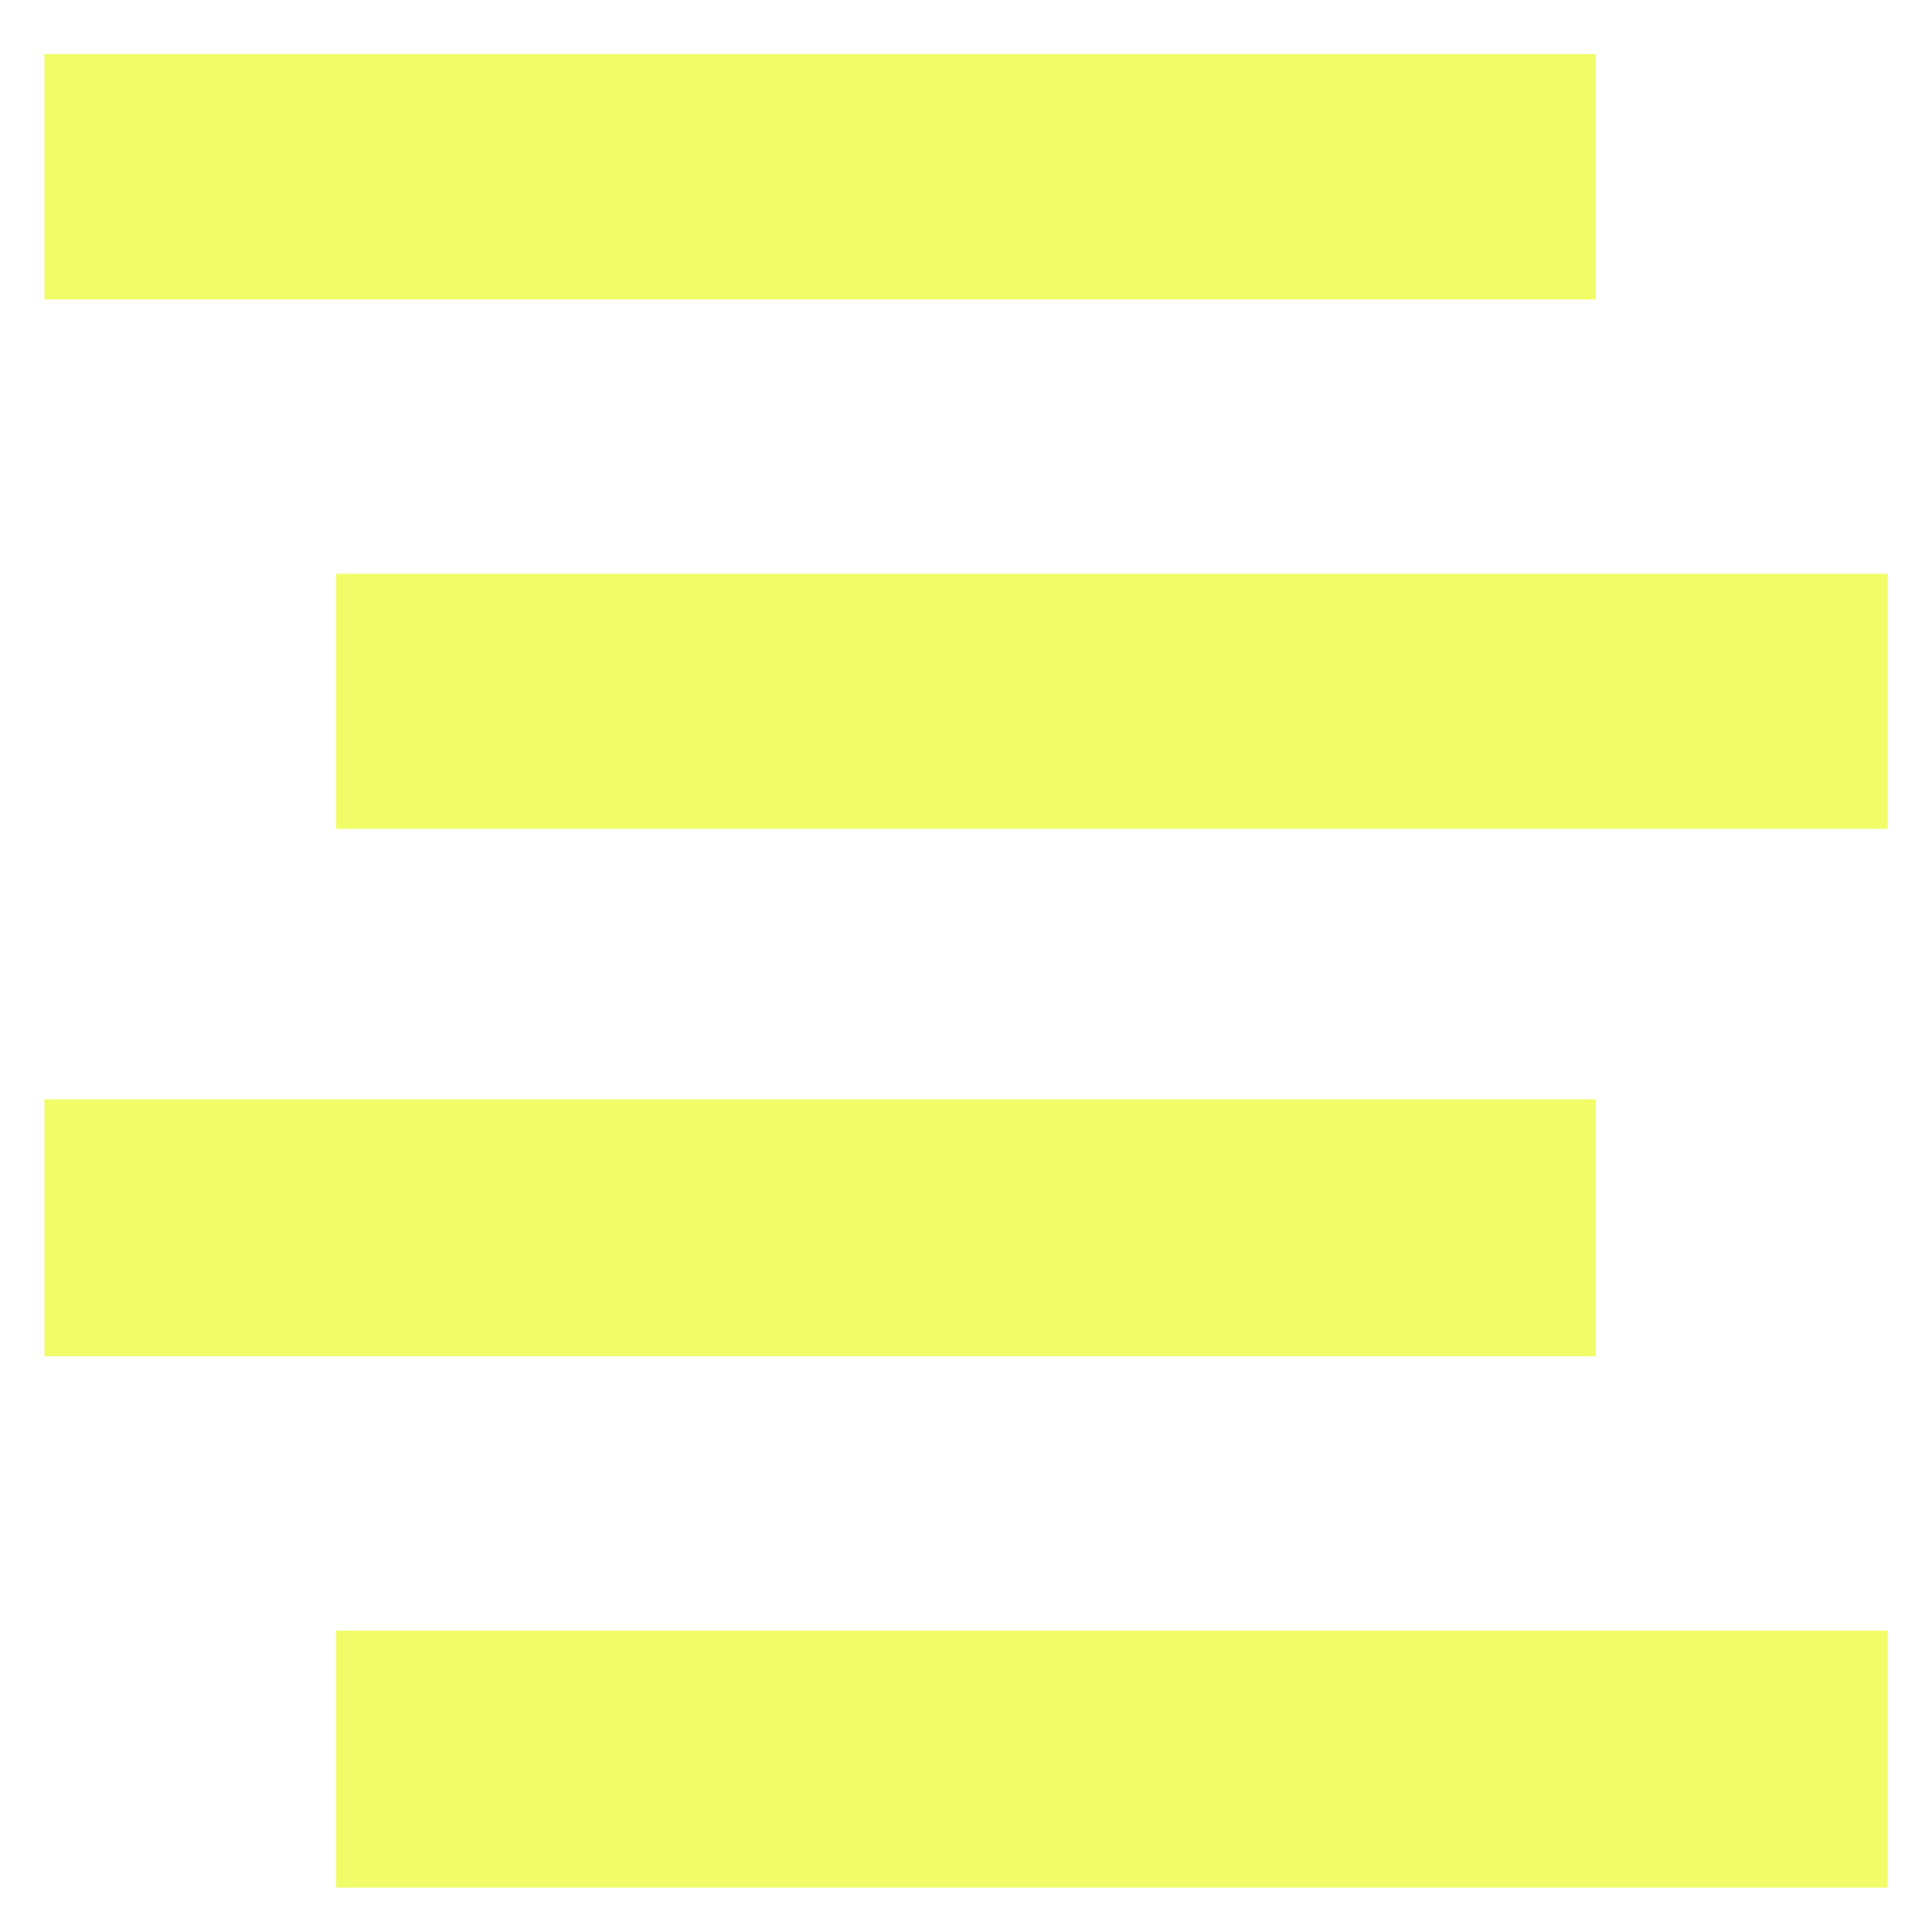
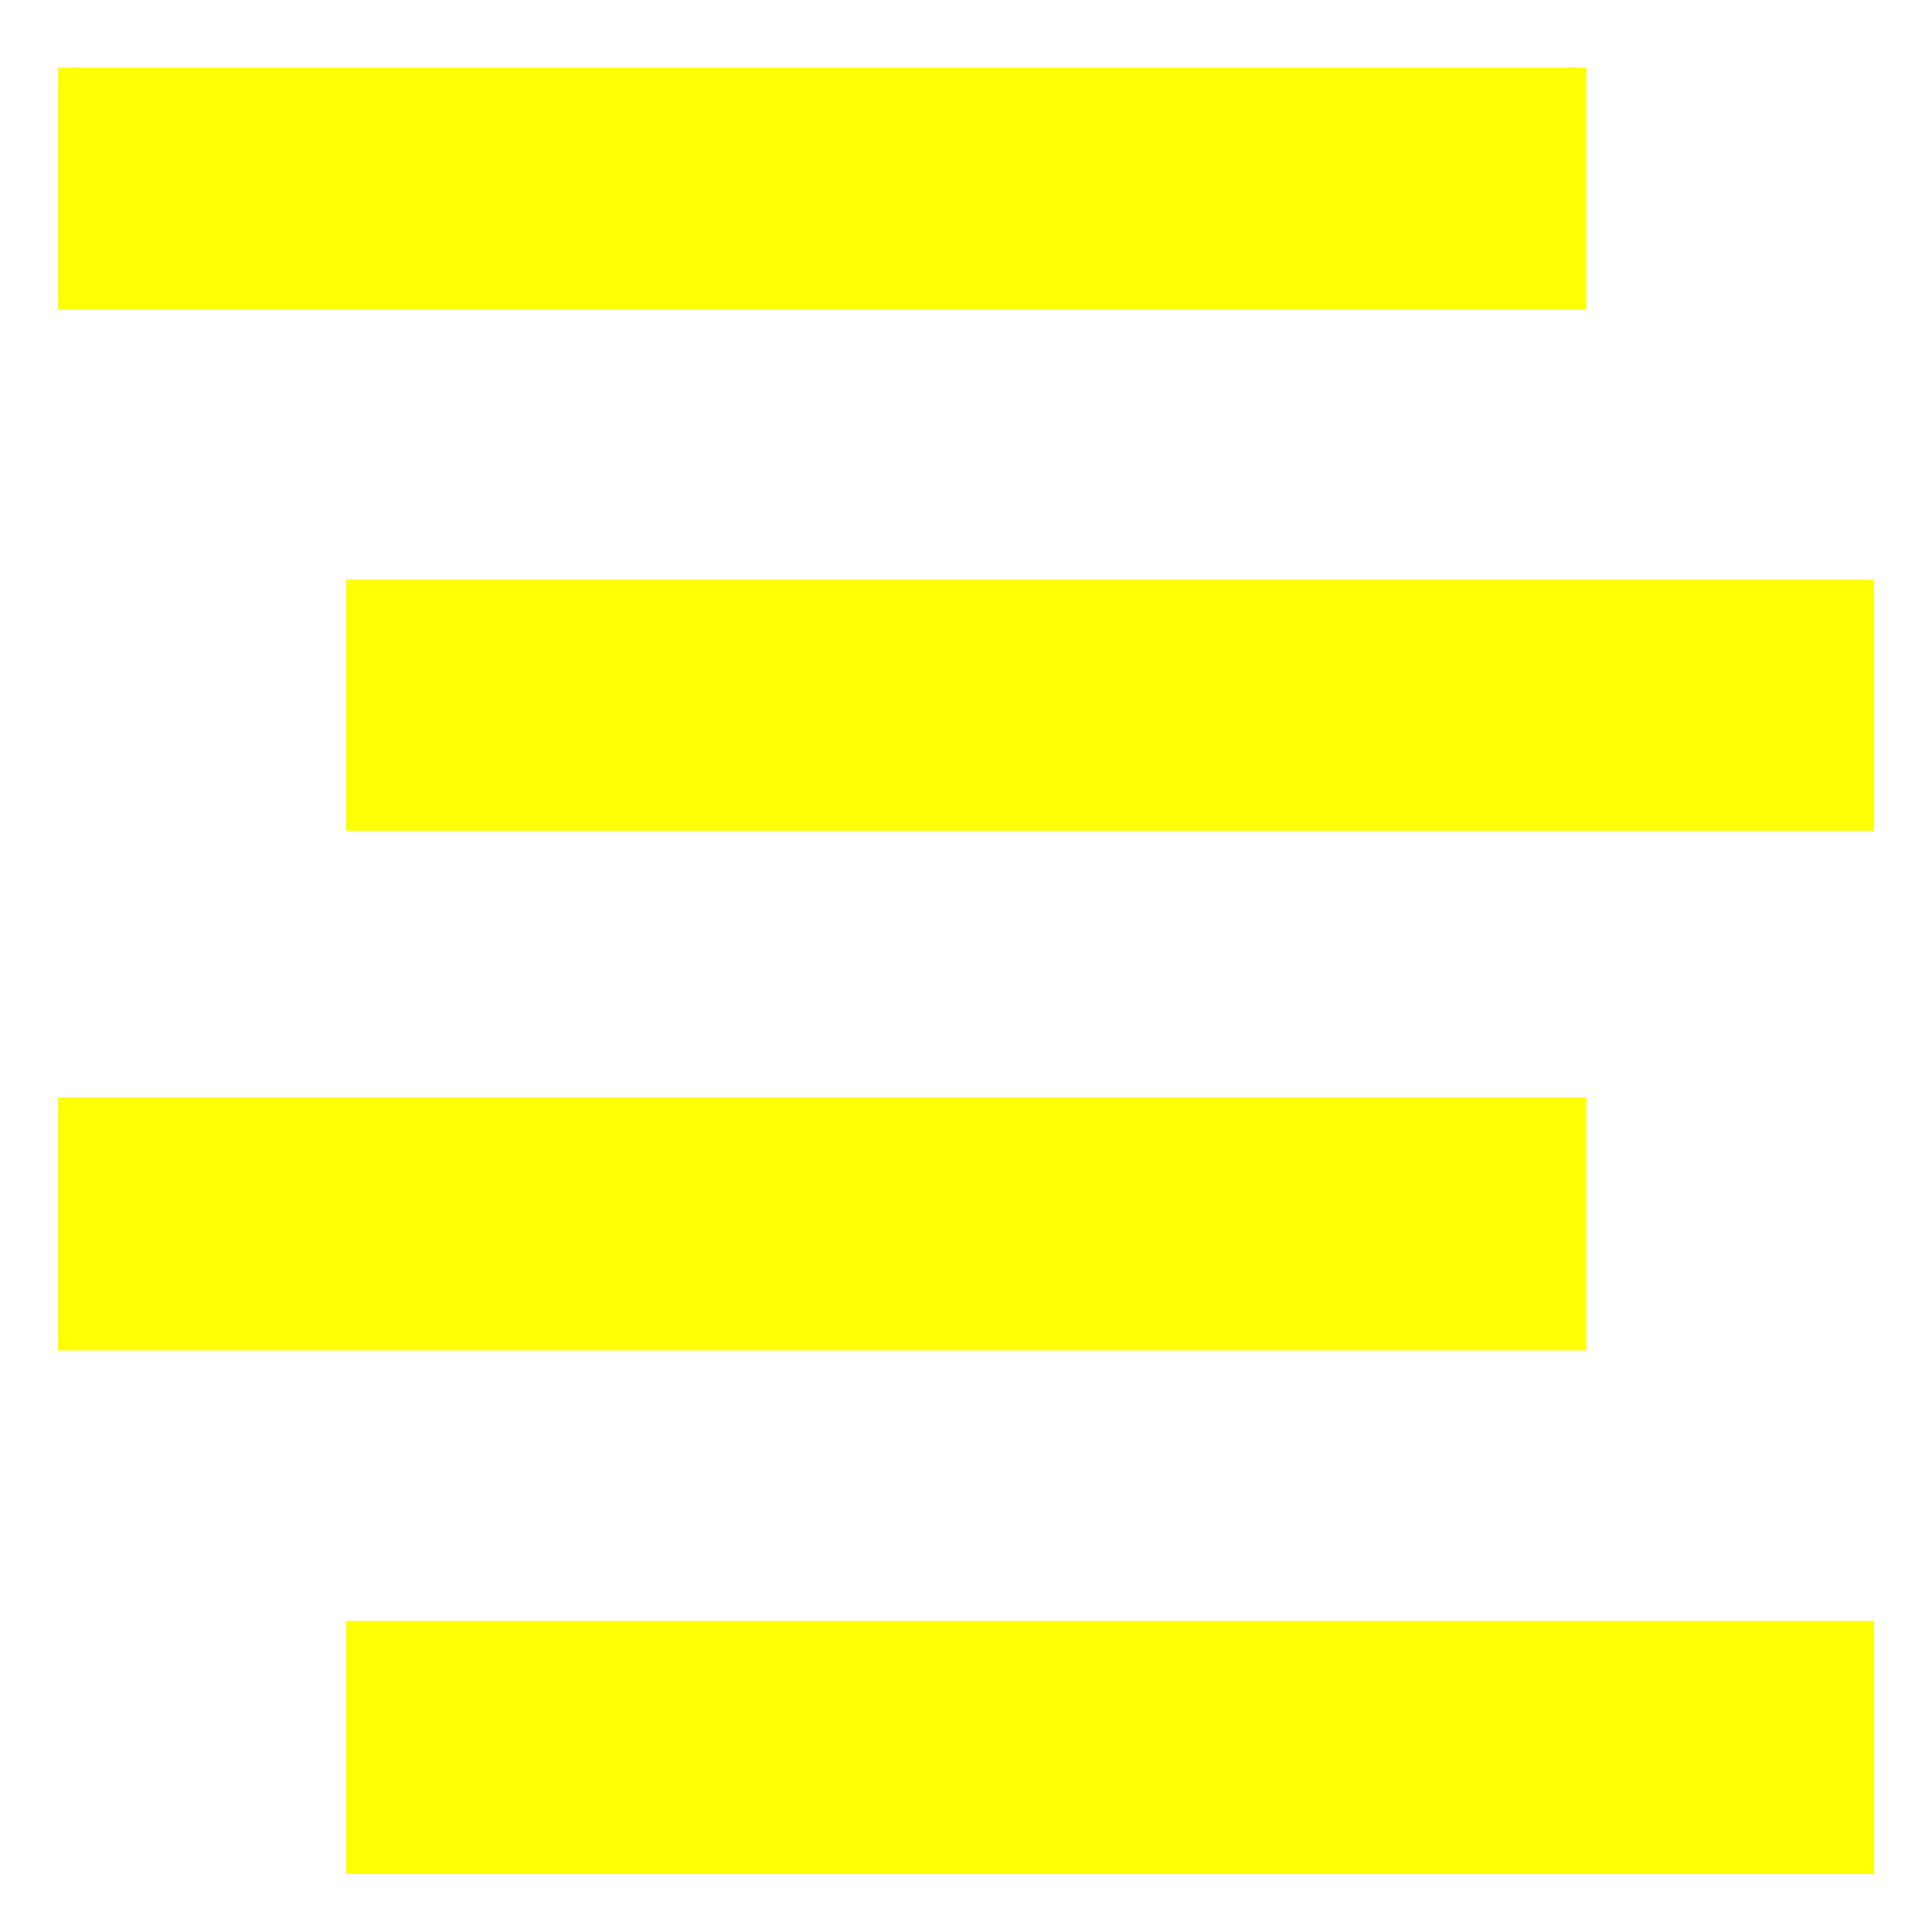
<svg xmlns="http://www.w3.org/2000/svg" viewBox="0 0 100 100">
-   <path d="M82.1 2.8V15H2.8V2.8m15.1 27.4h79.3v12.2H17.9V30.2zM2.8 57.4h79.3v12.3H2.8V57.4zm15.1 27.5h79.3v12.3H17.9V84.9z" fill="#f1fd67" stroke="#f1fd67" stroke-miterlimit="10" />
+   <path d="M81.6 3.5v12H3.5v-12m14.9 27h78.1v12H18.4v-12zM3.5 57.3h78.1v12.1H3.5V57.3zm14.9 27.1h78.1v12.1H18.4V84.4z" fill="#ffff05" stroke="#ffff05" stroke-miterlimit="10" />
</svg>
